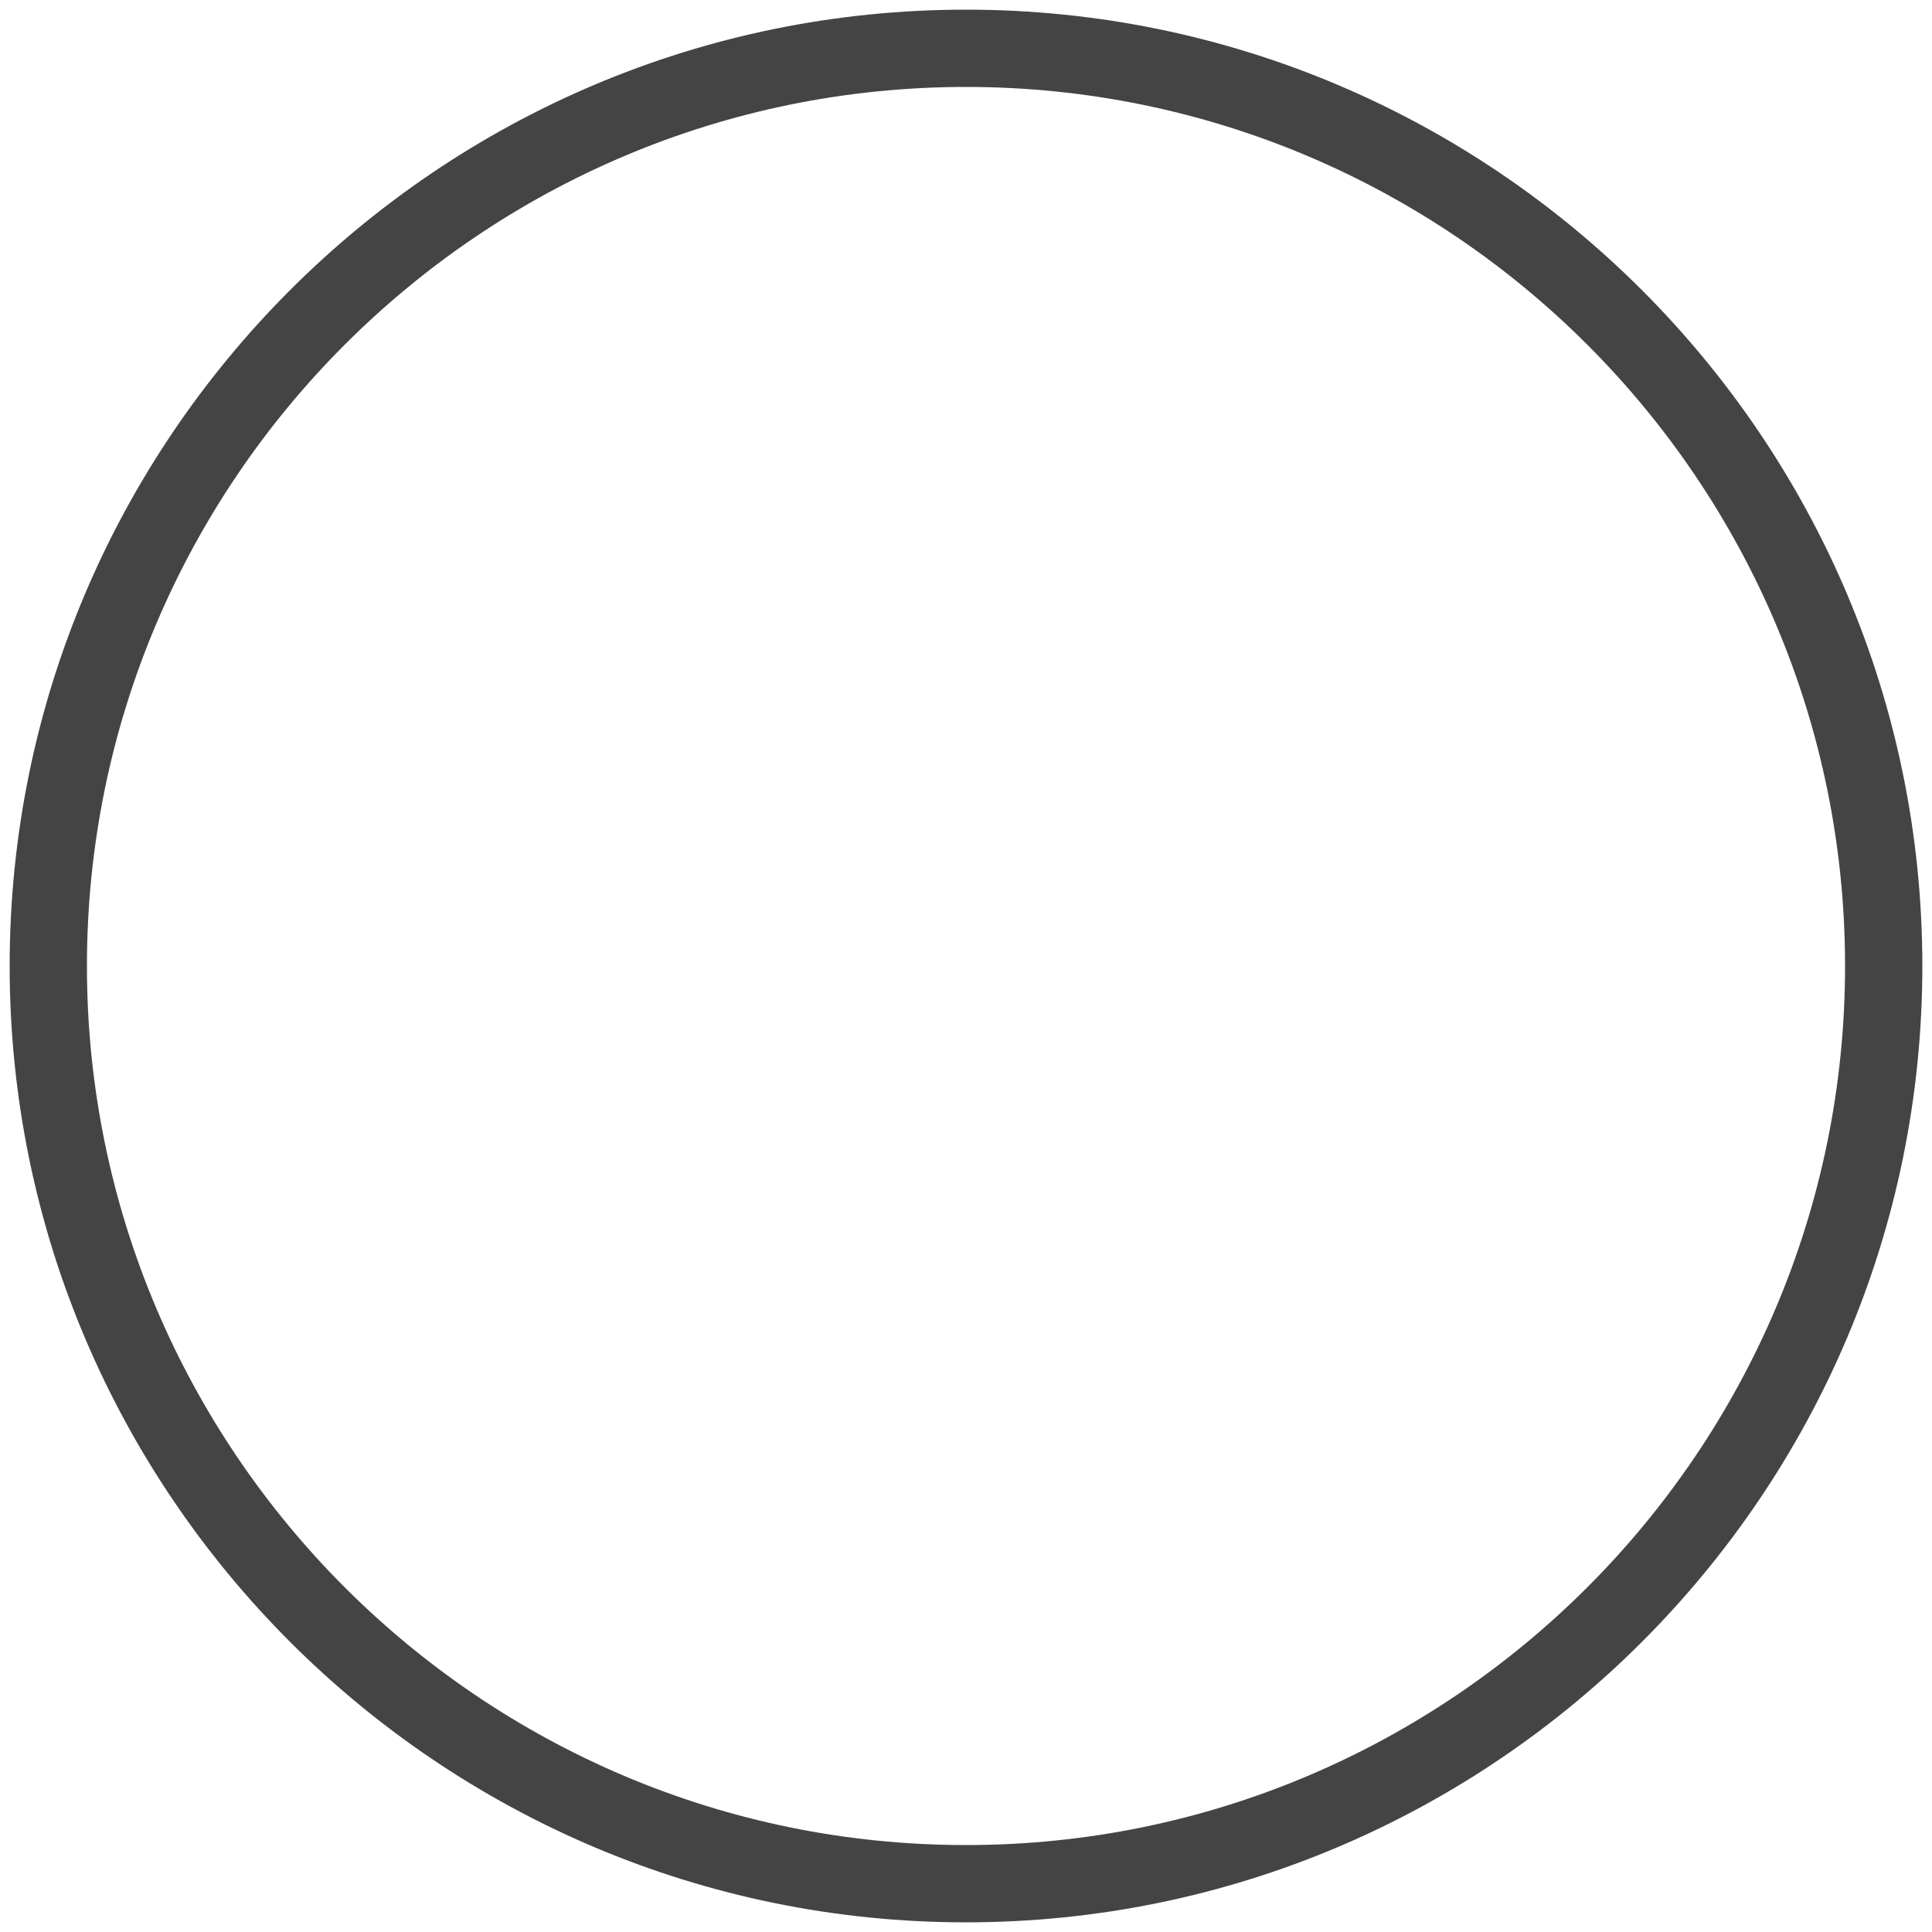
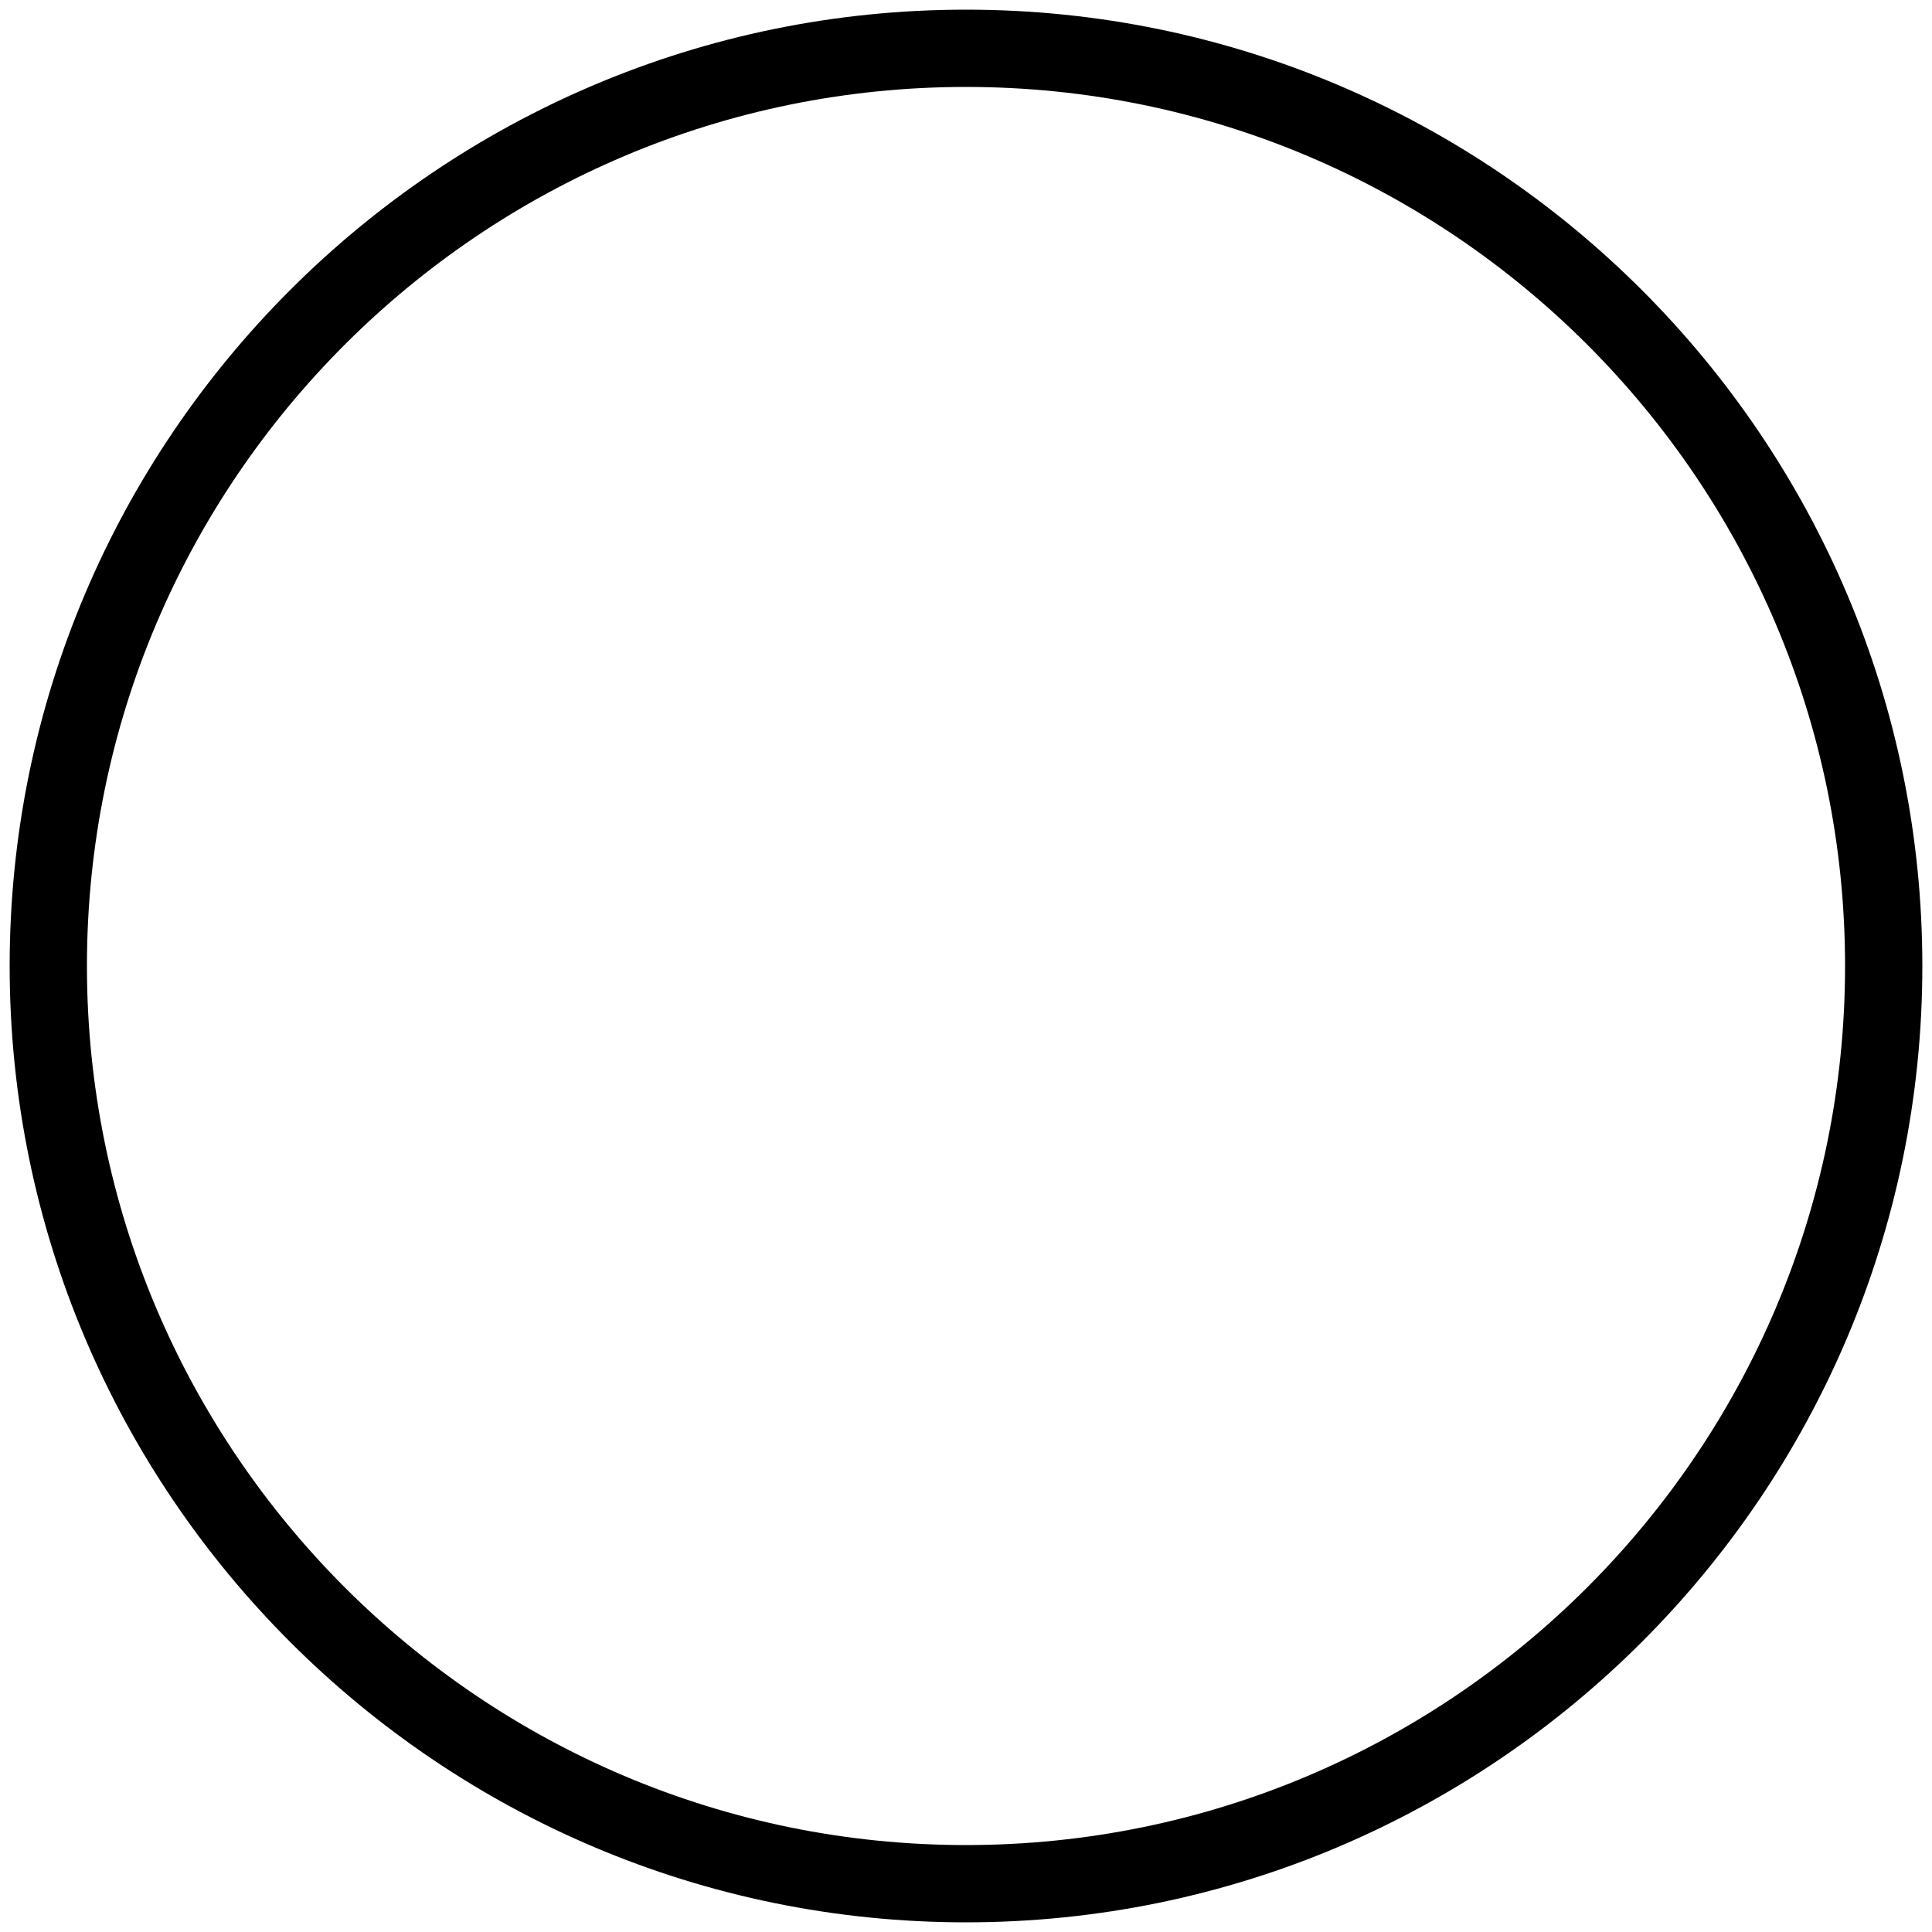
<svg xmlns="http://www.w3.org/2000/svg" version="1.1" width="30" height="30" viewBox="0 0 30 30">
-   <path fill="#444" d="M15 29.85c-8.188 0-14.85-6.662-14.85-14.85s6.662-14.85 14.85-14.85c8.188 0 14.85 6.662 14.85 14.85s-6.662 14.85-14.85 14.85zM15 1.35c-7.527 0-13.65 6.123-13.65 13.65s6.123 13.65 13.65 13.65 13.65-6.123 13.65-13.65-6.123-13.65-13.65-13.65z" />
+   <path d="M15 29.85c-8.188 0-14.85-6.662-14.85-14.85s6.662-14.85 14.85-14.85c8.188 0 14.85 6.662 14.85 14.85s-6.662 14.85-14.85 14.85zM15 1.35c-7.527 0-13.65 6.123-13.65 13.65s6.123 13.65 13.65 13.65 13.65-6.123 13.65-13.65-6.123-13.65-13.65-13.65z" />
</svg>
